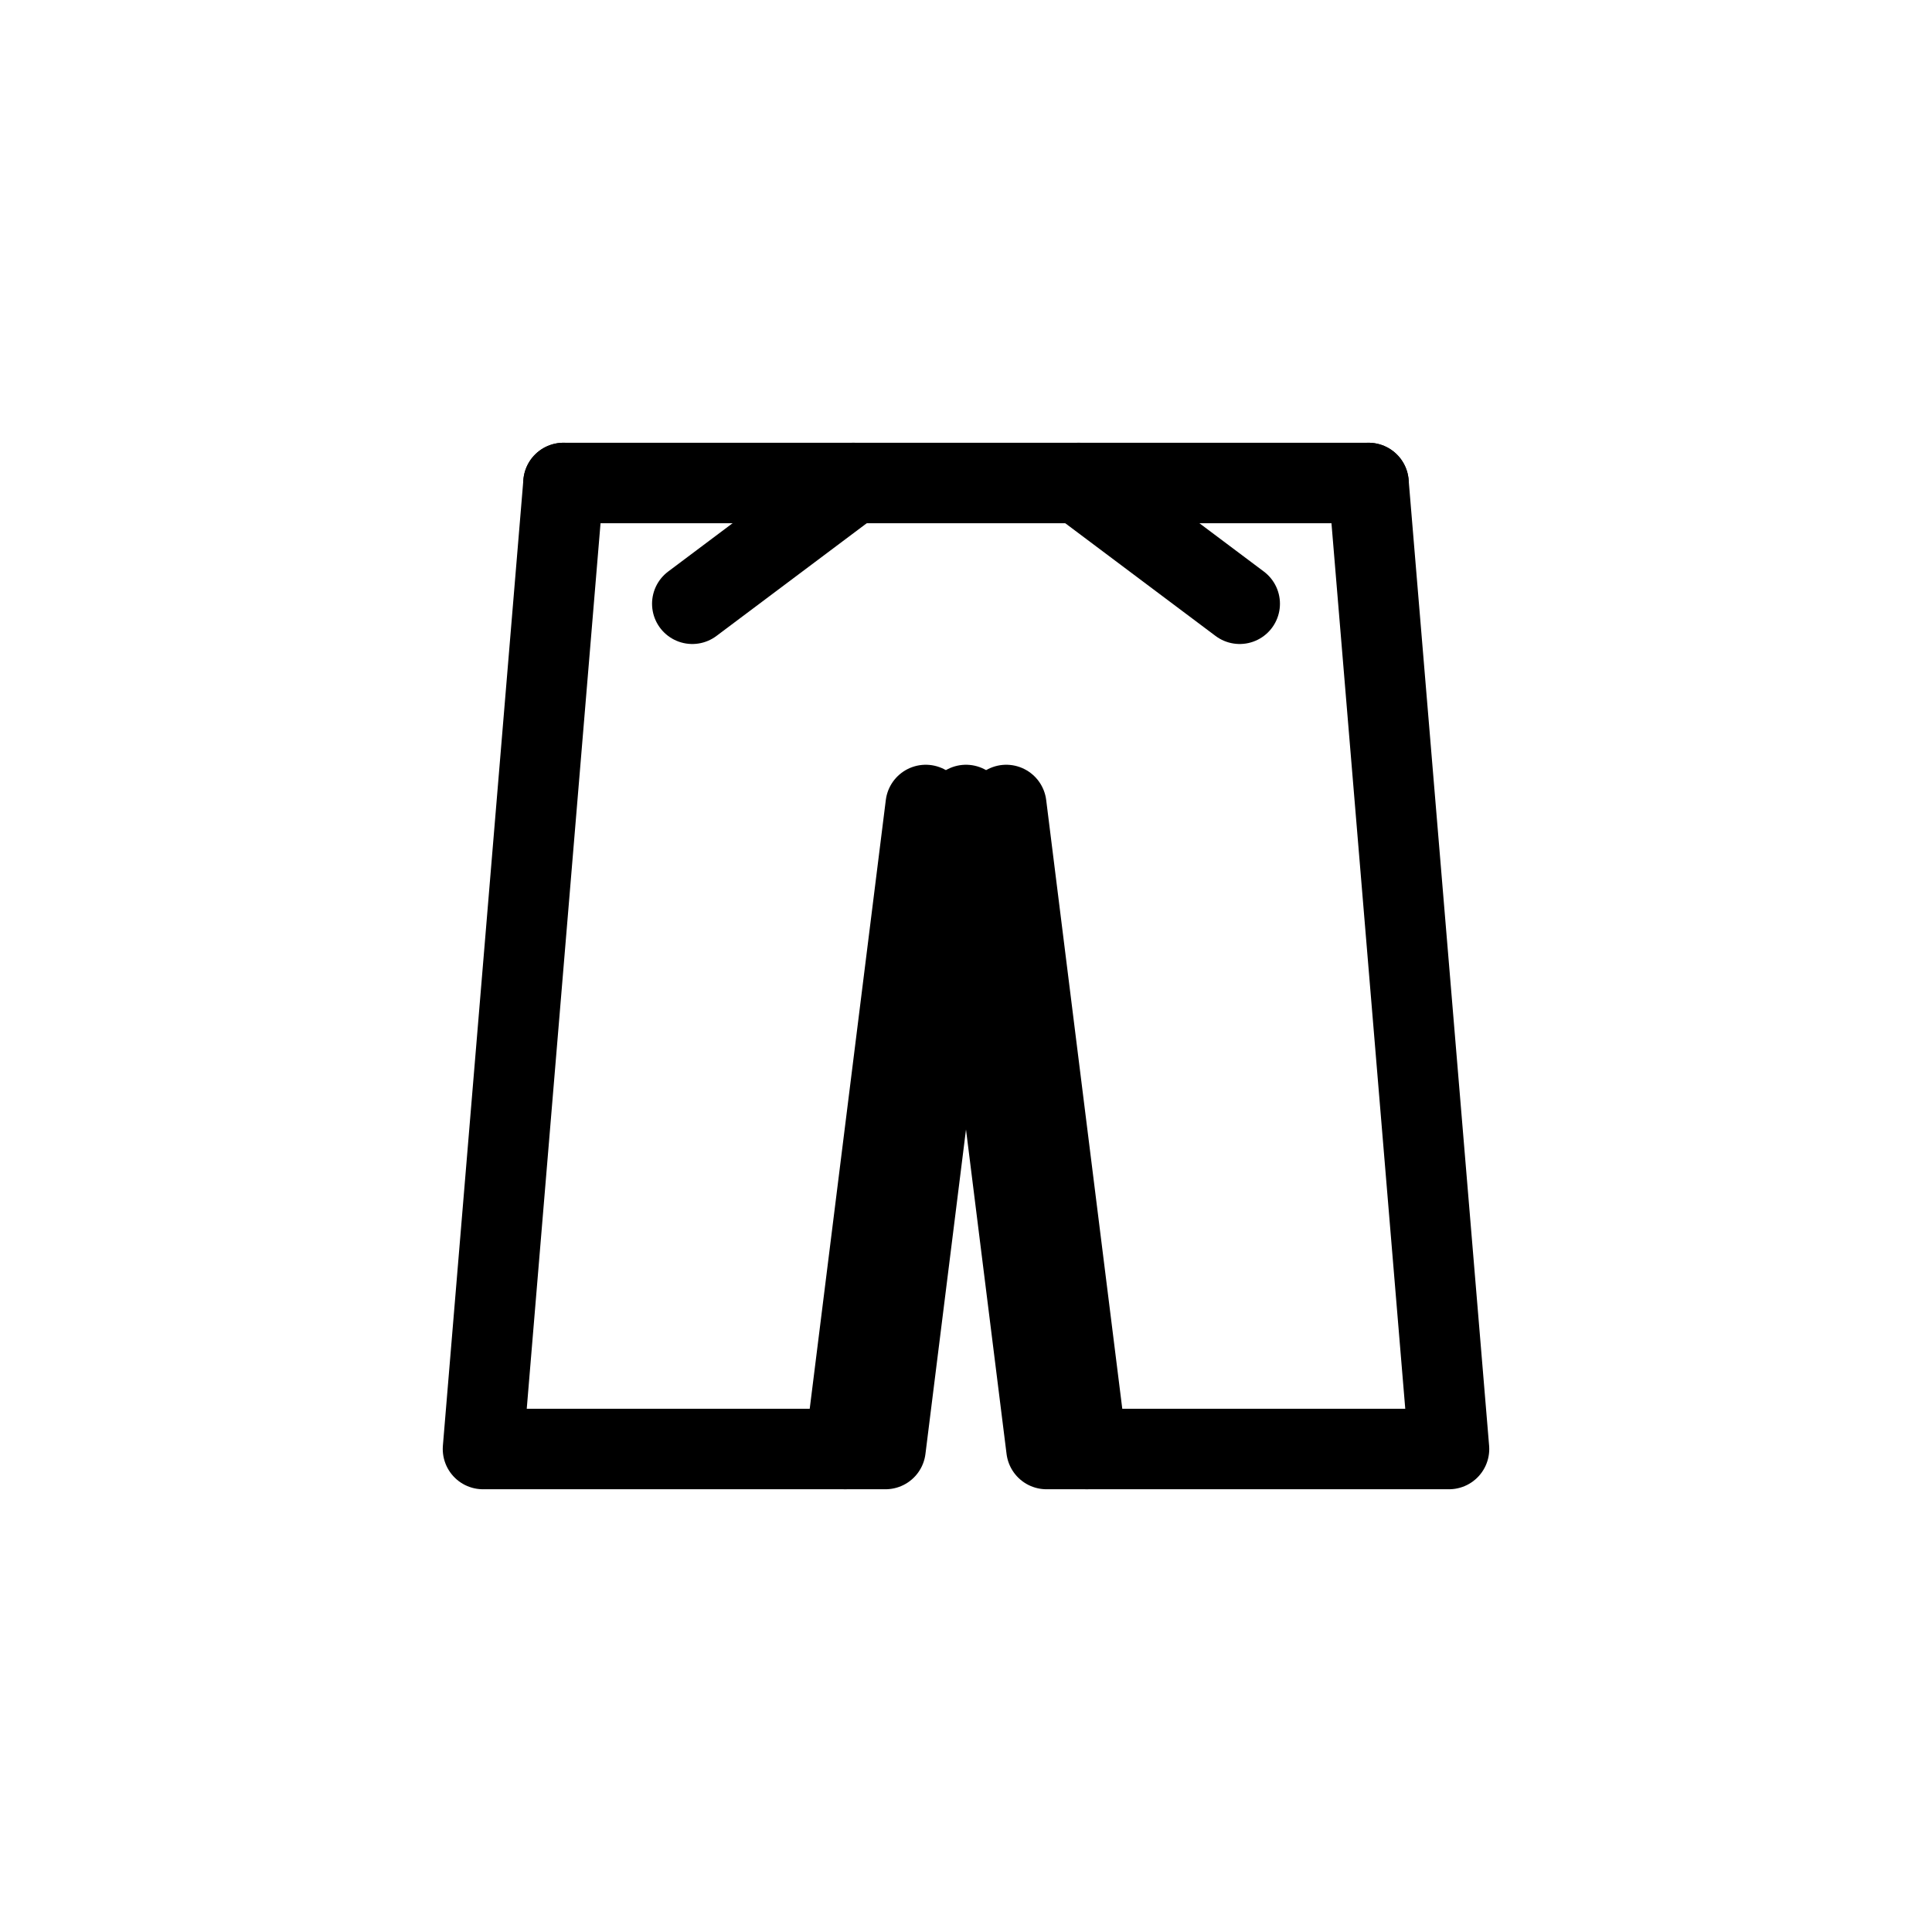
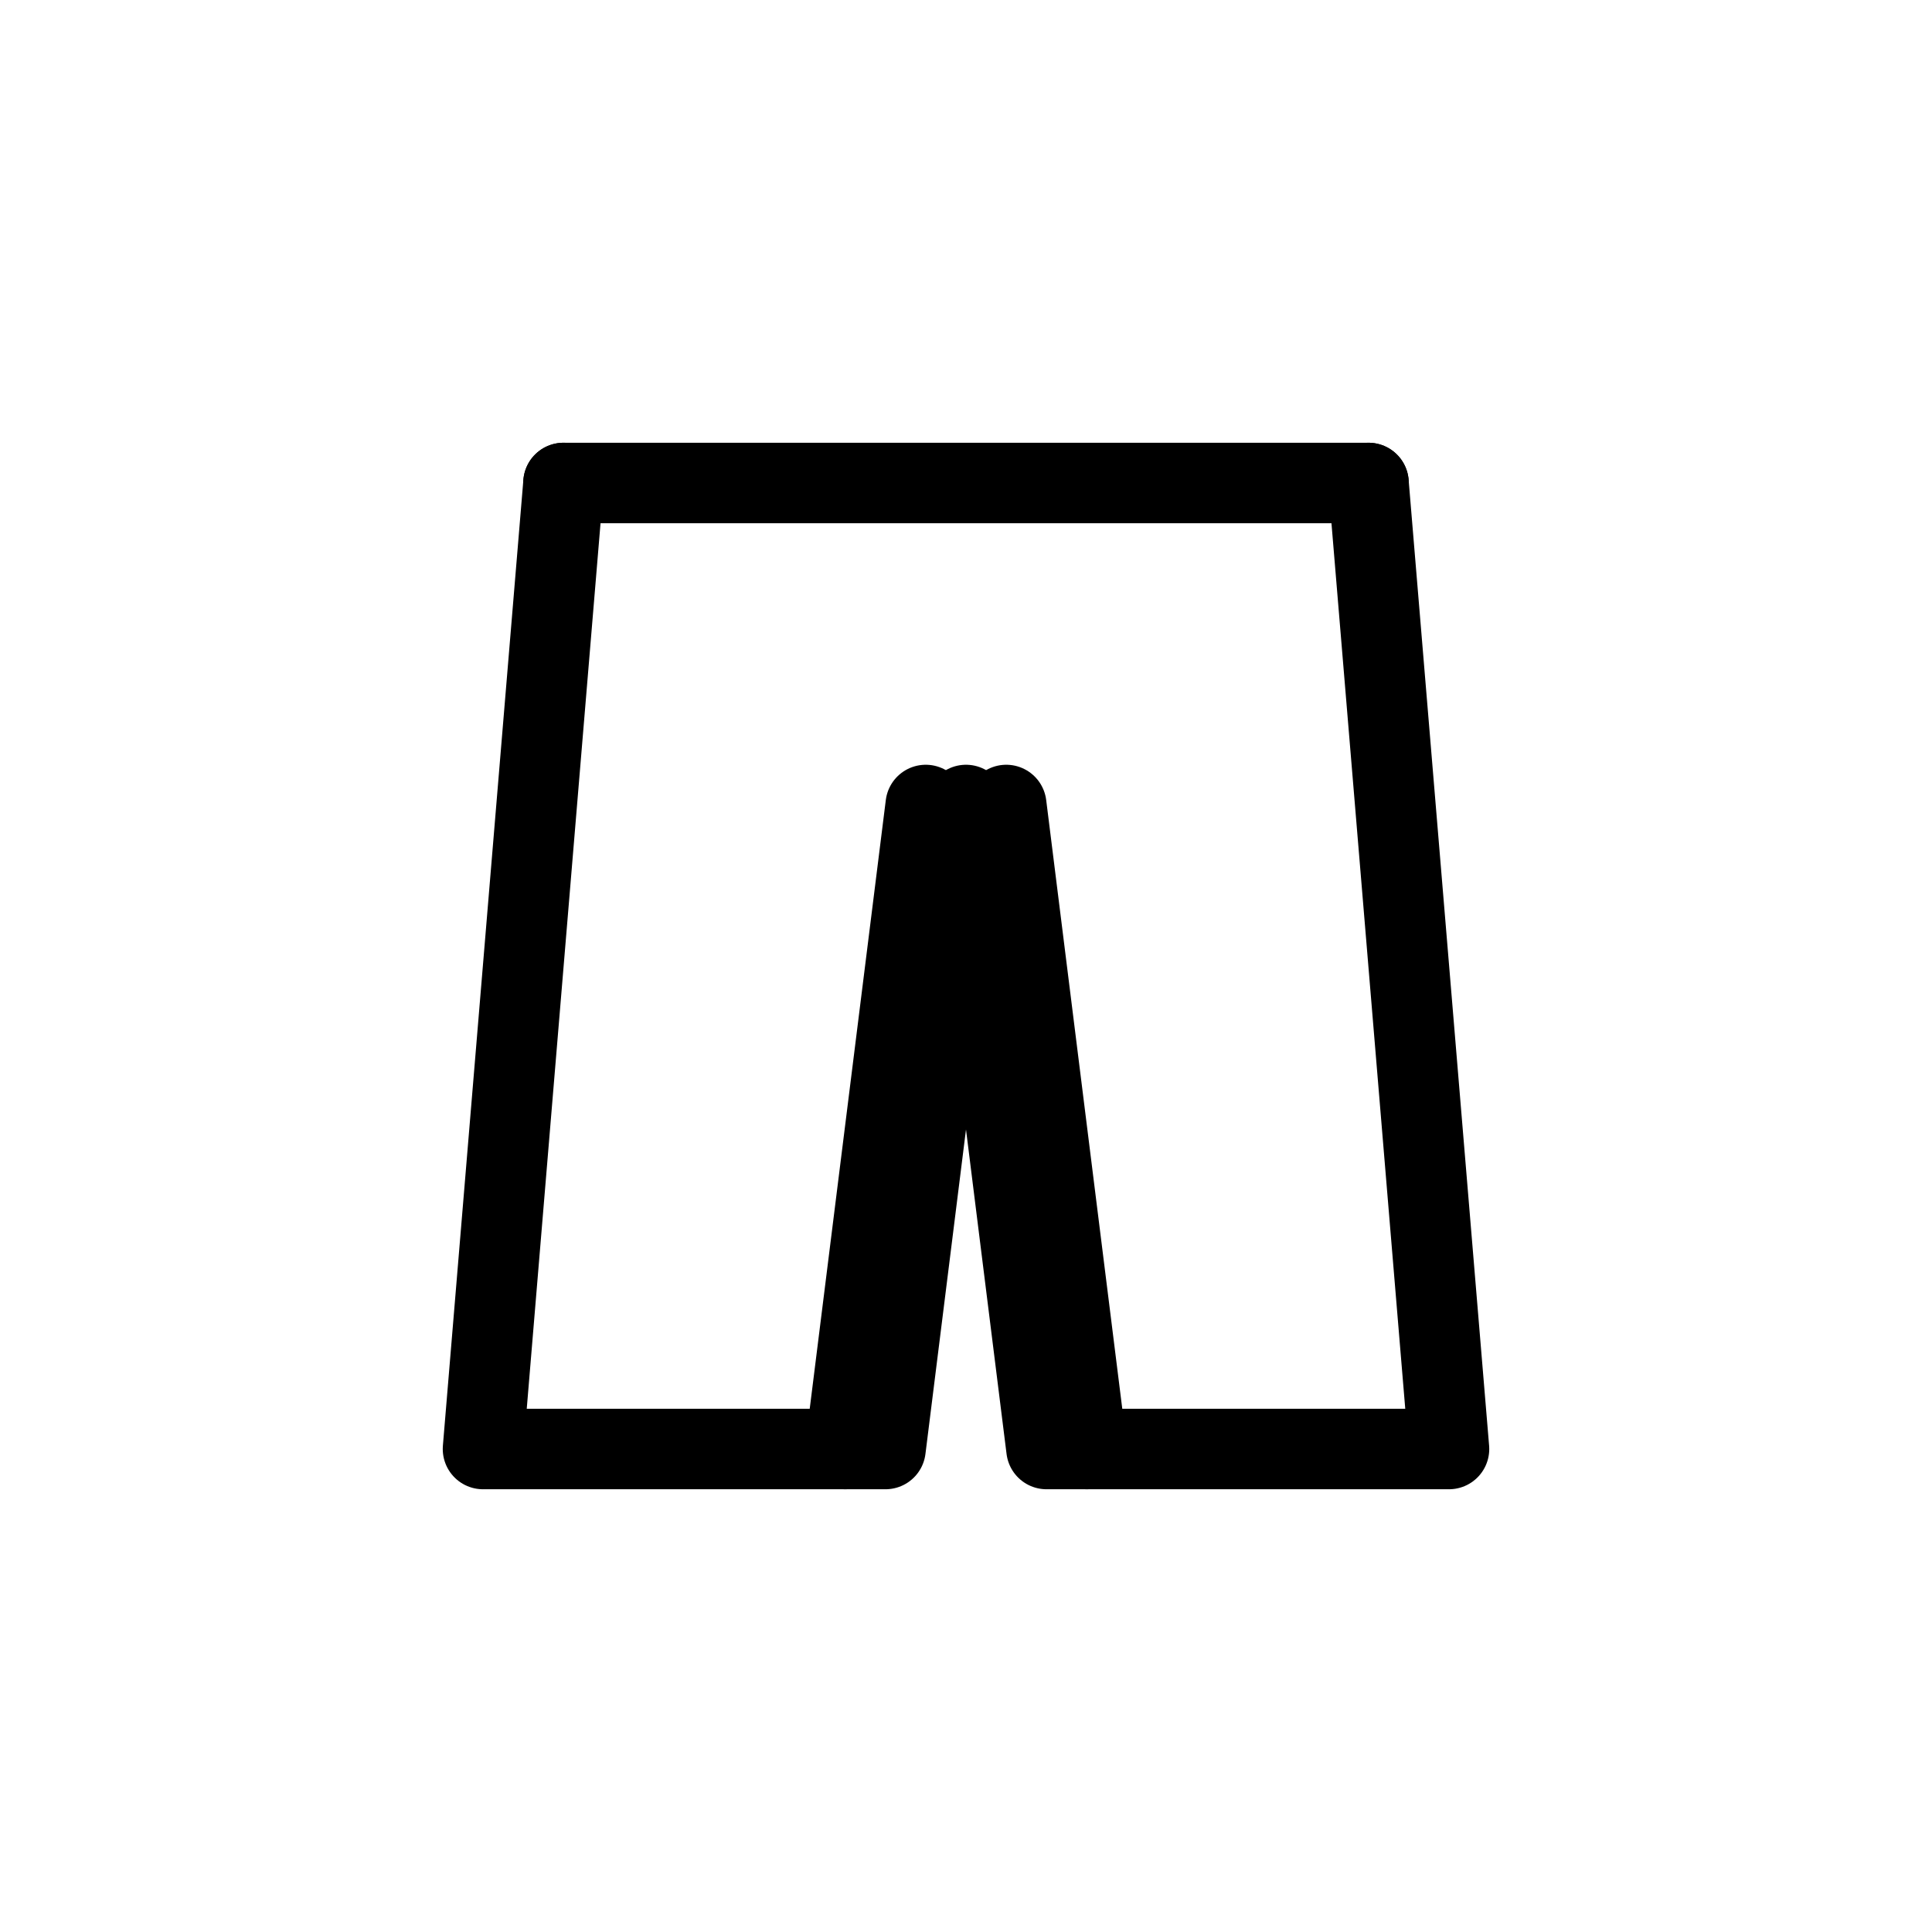
<svg xmlns="http://www.w3.org/2000/svg" viewBox="0 0 24 24" width="24" height="24" aria-hidden="true">
  <g fill="none" stroke="currentColor" stroke-width="1" stroke-linecap="round" stroke-linejoin="round" vector-effect="non-scaling-stroke">
    <path d="M7 6h10" />
    <path d="M7 6l-1 12h5l1-8 1 8h5l-1-12" />
-     <path d="M8.6 7.5l2-1.5M15.4 7.5l-2-1.5" />
-     <path d="M11.5 10l-1 8M12.5 10l1 8" />
+     <path d="M11.5 10l-1 8" />
+     <path d="M12.5 10l1 8" />
  </g>
</svg>
